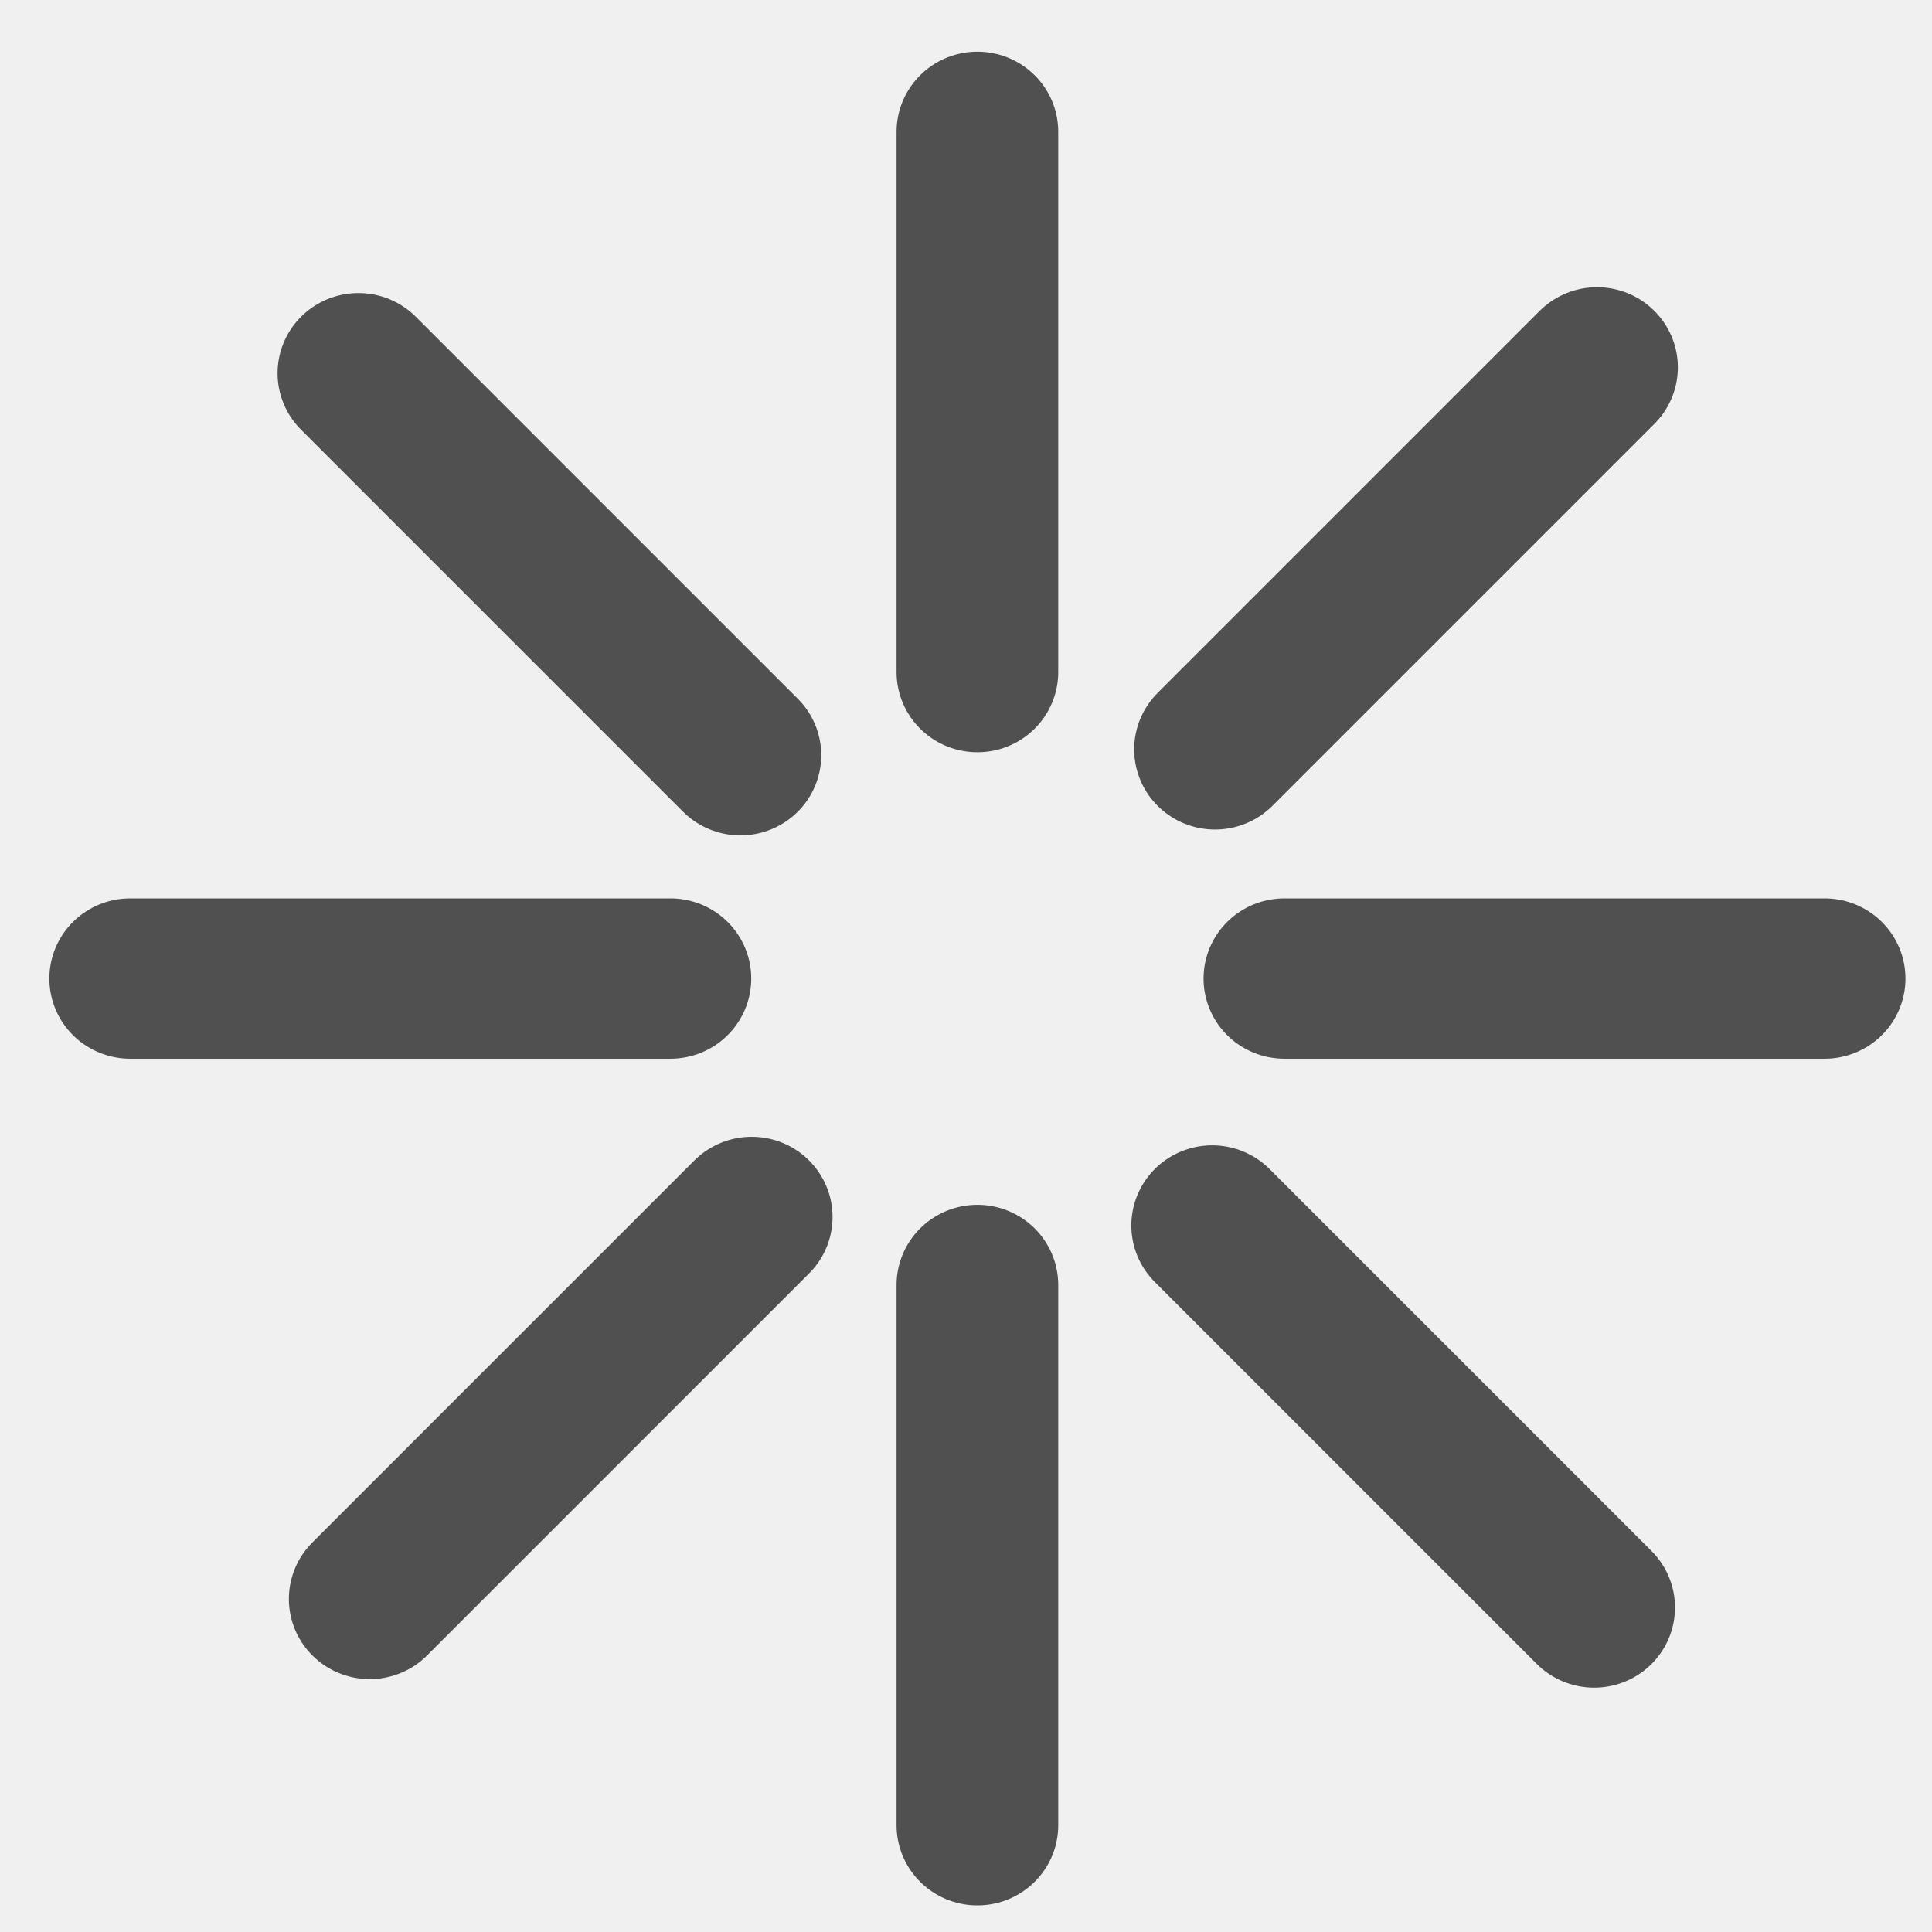
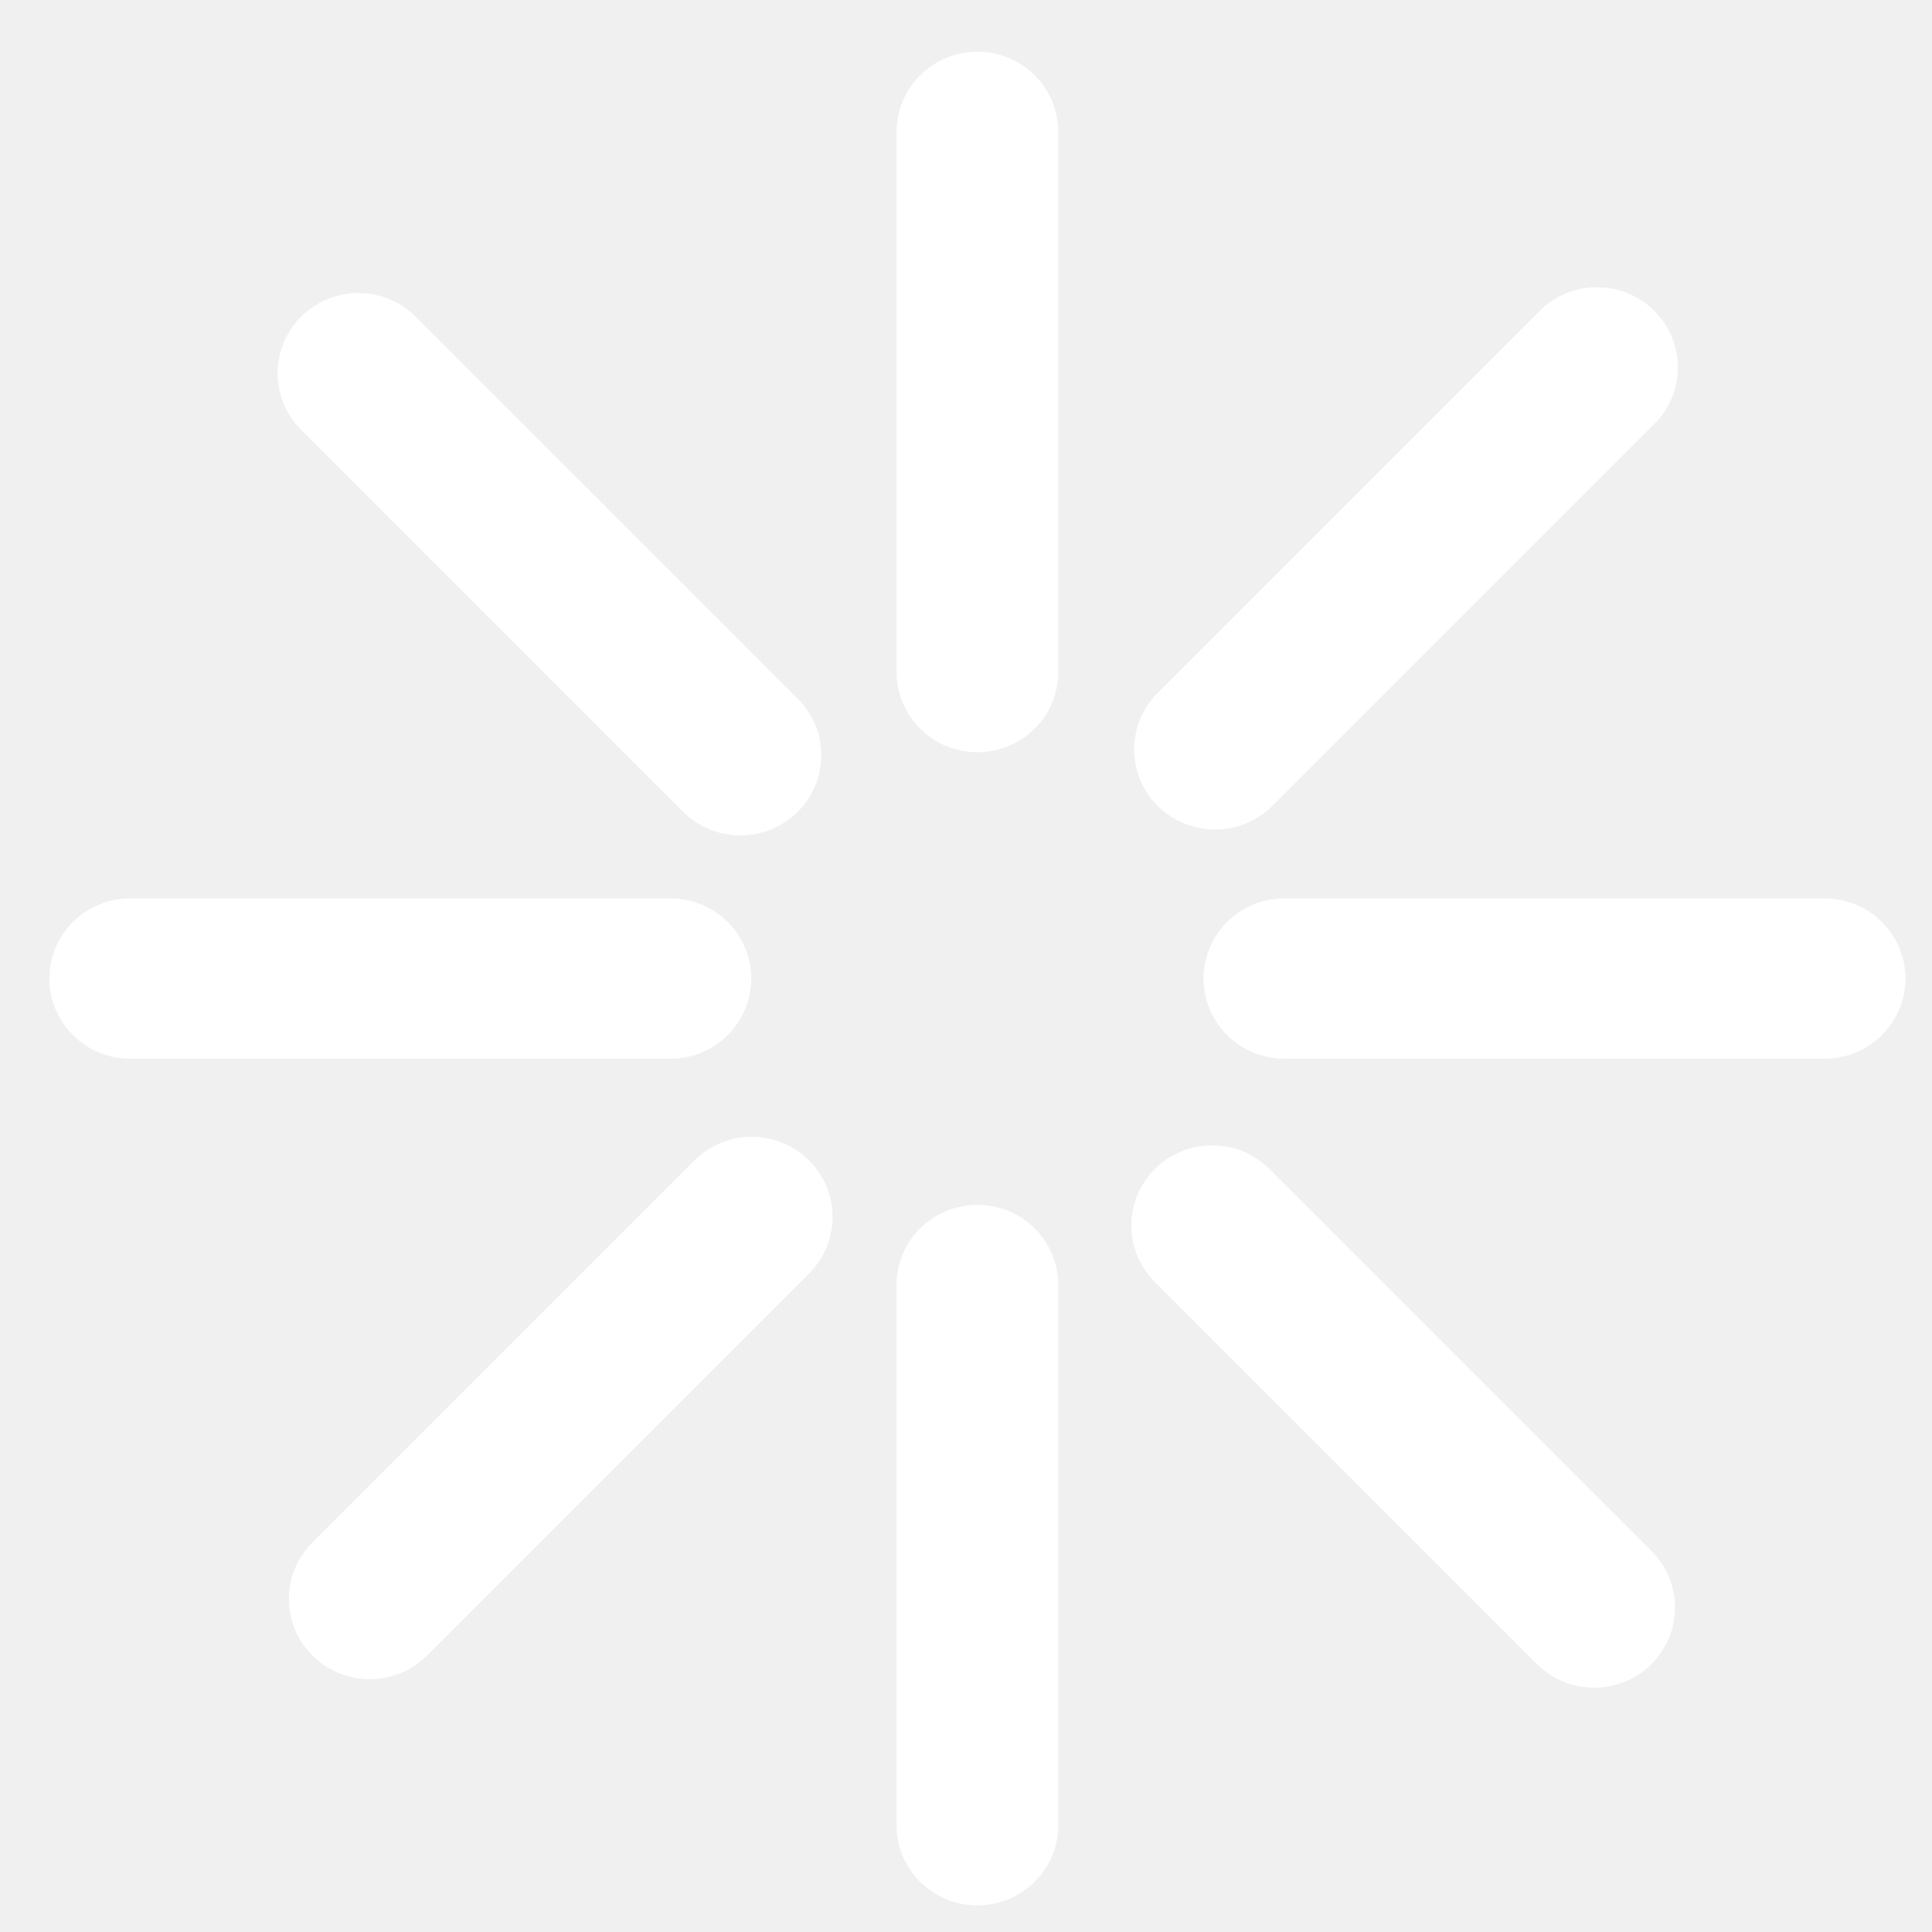
<svg xmlns="http://www.w3.org/2000/svg" width="60" height="60" viewBox="0 0 56.25 56.25" id="svg2" version="1.1">
  <defs id="defs4" />
  <g id="layer1" transform="translate(1251.081,-527.1669)">
    <g id="g4136" transform="matrix(1.134867,0,0,-1.125355,169.9382,1182.535)" style="fill:none;fill-opacity:1;stroke:#505050;stroke-width:0.646;stroke-opacity:1">
-       <path id="path4144" d="m -1227.071,564.978 v 13.977" style="fill:none;fill-opacity:1;fill-rule:evenodd;stroke:#505050;stroke-width:4.148;stroke-linecap:round;stroke-linejoin:miter;stroke-miterlimit:4;stroke-dasharray:none;stroke-opacity:1" />
-       <path id="path4144-7" d="m -1227.071,535.144 v 13.977" style="fill:none;fill-opacity:1;fill-rule:evenodd;stroke:#505050;stroke-width:4.148;stroke-linecap:round;stroke-linejoin:miter;stroke-miterlimit:4;stroke-dasharray:none;stroke-opacity:1" />
-       <path id="path4144-1" d="m -1219.195,557.049 h 13.859" style="fill:none;fill-opacity:1;fill-rule:evenodd;stroke:#505050;stroke-width:4.148;stroke-linecap:round;stroke-linejoin:miter;stroke-miterlimit:4;stroke-dasharray:none;stroke-opacity:1" />
-       <path id="path4144-3" d="m -1248.806,557.049 h 13.859" style="fill:none;fill-opacity:1;fill-rule:evenodd;stroke:#505050;stroke-width:4.148;stroke-linecap:round;stroke-linejoin:miter;stroke-miterlimit:4;stroke-dasharray:none;stroke-opacity:1" />
-       <path id="path4144-79" d="m -1233.151,562.827 -9.8,9.883" style="fill:none;fill-opacity:1;fill-rule:evenodd;stroke:#505050;stroke-width:4.148;stroke-linecap:round;stroke-linejoin:miter;stroke-miterlimit:4;stroke-dasharray:none;stroke-opacity:1" />
-       <path id="path4144-79-0" d="m -1211.248,540.777 -9.8,9.883" style="fill:none;fill-opacity:1;fill-rule:evenodd;stroke:#505050;stroke-width:4.148;stroke-linecap:round;stroke-linejoin:miter;stroke-miterlimit:4;stroke-dasharray:none;stroke-opacity:1" />
-       <path id="path4144-79-6" d="m -1242.661,540.998 9.8,9.883" style="fill:none;fill-opacity:1;fill-rule:evenodd;stroke:#505050;stroke-width:4.148;stroke-linecap:round;stroke-linejoin:miter;stroke-miterlimit:4;stroke-dasharray:none;stroke-opacity:1" />
-       <path id="path4144-79-6-4" d="m -1220.975,562.978 9.8,9.883" style="fill:none;fill-opacity:1;fill-rule:evenodd;stroke:#505050;stroke-width:4.148;stroke-linecap:round;stroke-linejoin:miter;stroke-miterlimit:4;stroke-dasharray:none;stroke-opacity:1" />
+       <path id="path4144" d="m -1227.071,564.978 v 13.977" style="fill:none;fill-opacity:1;fill-rule:evenodd;stroke:#ffffff;stroke-width:4.148;stroke-linecap:round;stroke-linejoin:miter;stroke-miterlimit:4;stroke-dasharray:none;stroke-opacity:1" />
+       <path id="path4144-7" d="m -1227.071,535.144 v 13.977" style="fill:none;fill-opacity:1;fill-rule:evenodd;stroke:#ffffff;stroke-width:4.148;stroke-linecap:round;stroke-linejoin:miter;stroke-miterlimit:4;stroke-dasharray:none;stroke-opacity:1" />
+       <path id="path4144-1" d="m -1219.195,557.049 h 13.859" style="fill:none;fill-opacity:1;fill-rule:evenodd;stroke:#ffffff;stroke-width:4.148;stroke-linecap:round;stroke-linejoin:miter;stroke-miterlimit:4;stroke-dasharray:none;stroke-opacity:1" />
+       <path id="path4144-3" d="m -1248.806,557.049 h 13.859" style="fill:none;fill-opacity:1;fill-rule:evenodd;stroke:#ffffff;stroke-width:4.148;stroke-linecap:round;stroke-linejoin:miter;stroke-miterlimit:4;stroke-dasharray:none;stroke-opacity:1" />
+       <path id="path4144-79" d="m -1233.151,562.827 -9.8,9.883" style="fill:none;fill-opacity:1;fill-rule:evenodd;stroke:#ffffff;stroke-width:4.148;stroke-linecap:round;stroke-linejoin:miter;stroke-miterlimit:4;stroke-dasharray:none;stroke-opacity:1" />
+       <path id="path4144-79-0" d="m -1211.248,540.777 -9.8,9.883" style="fill:none;fill-opacity:1;fill-rule:evenodd;stroke:#ffffff;stroke-width:4.148;stroke-linecap:round;stroke-linejoin:miter;stroke-miterlimit:4;stroke-dasharray:none;stroke-opacity:1" />
+       <path id="path4144-79-6" d="m -1242.661,540.998 9.8,9.883" style="fill:none;fill-opacity:1;fill-rule:evenodd;stroke:#ffffff;stroke-width:4.148;stroke-linecap:round;stroke-linejoin:miter;stroke-miterlimit:4;stroke-dasharray:none;stroke-opacity:1" />
+       <path id="path4144-79-6-4" d="m -1220.975,562.978 9.8,9.883" style="fill:none;fill-opacity:1;fill-rule:evenodd;stroke:#ffffff;stroke-width:4.148;stroke-linecap:round;stroke-linejoin:miter;stroke-miterlimit:4;stroke-dasharray:none;stroke-opacity:1" />
    </g>
  </g>
</svg>
